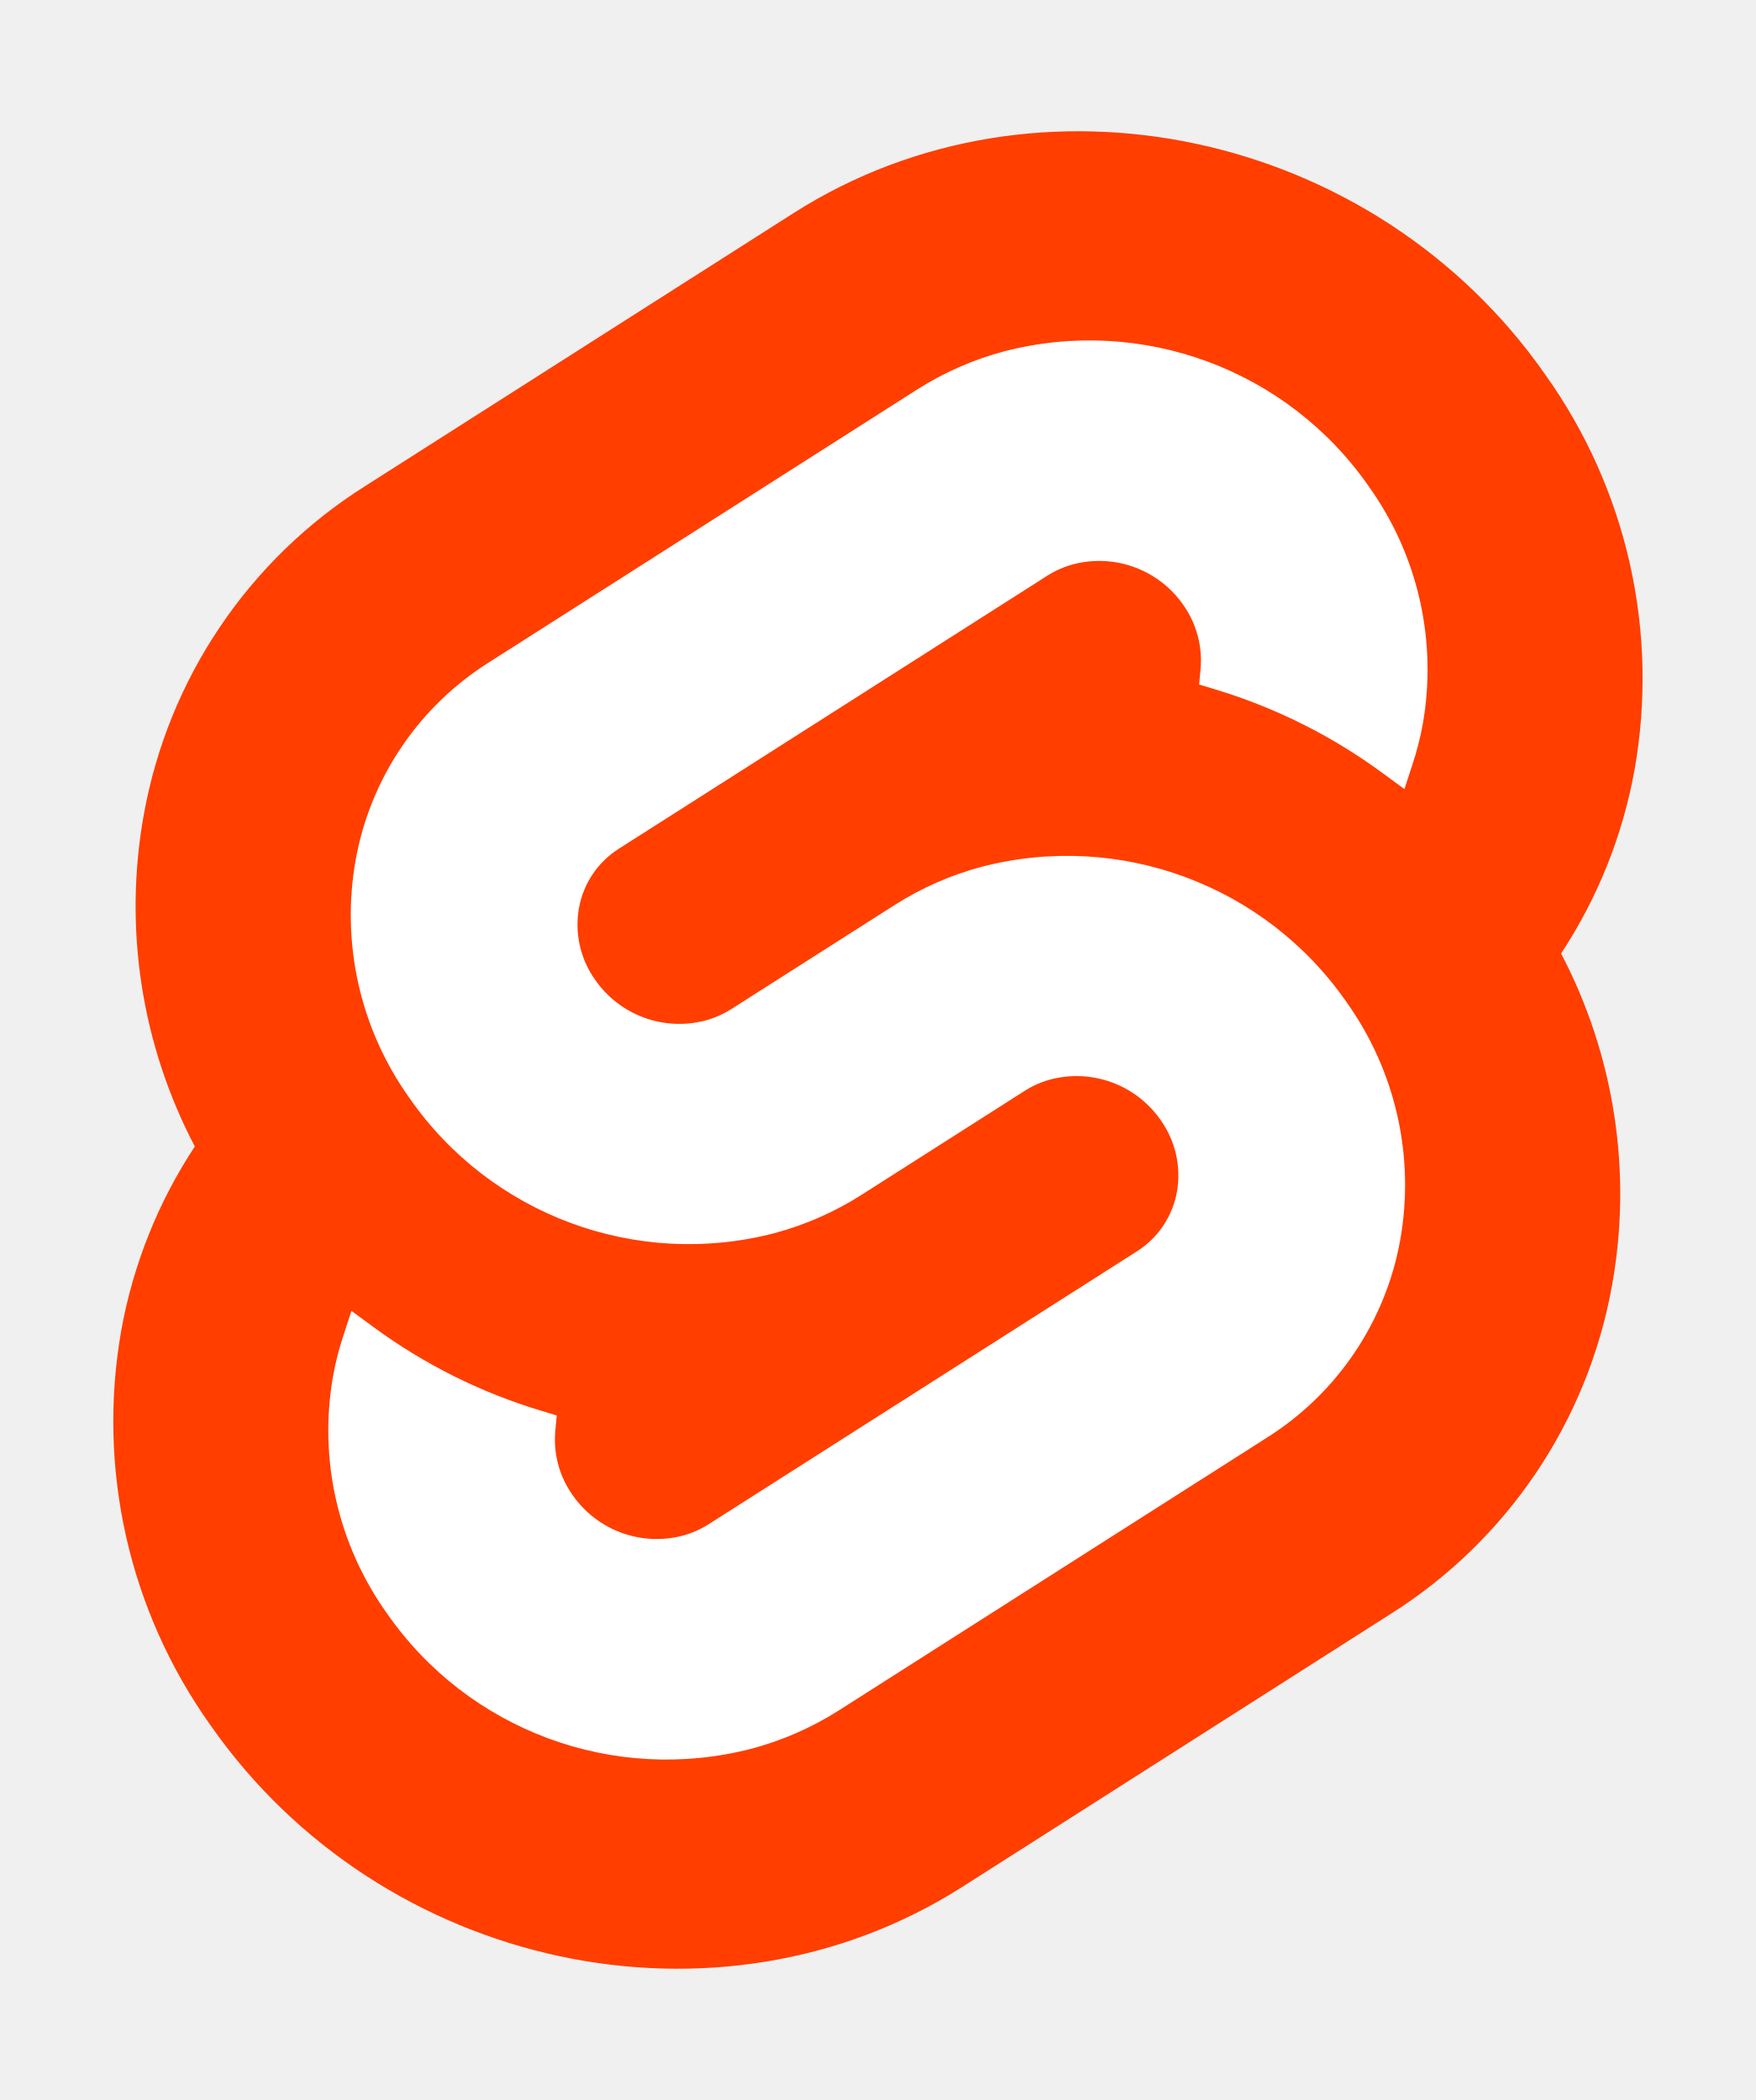
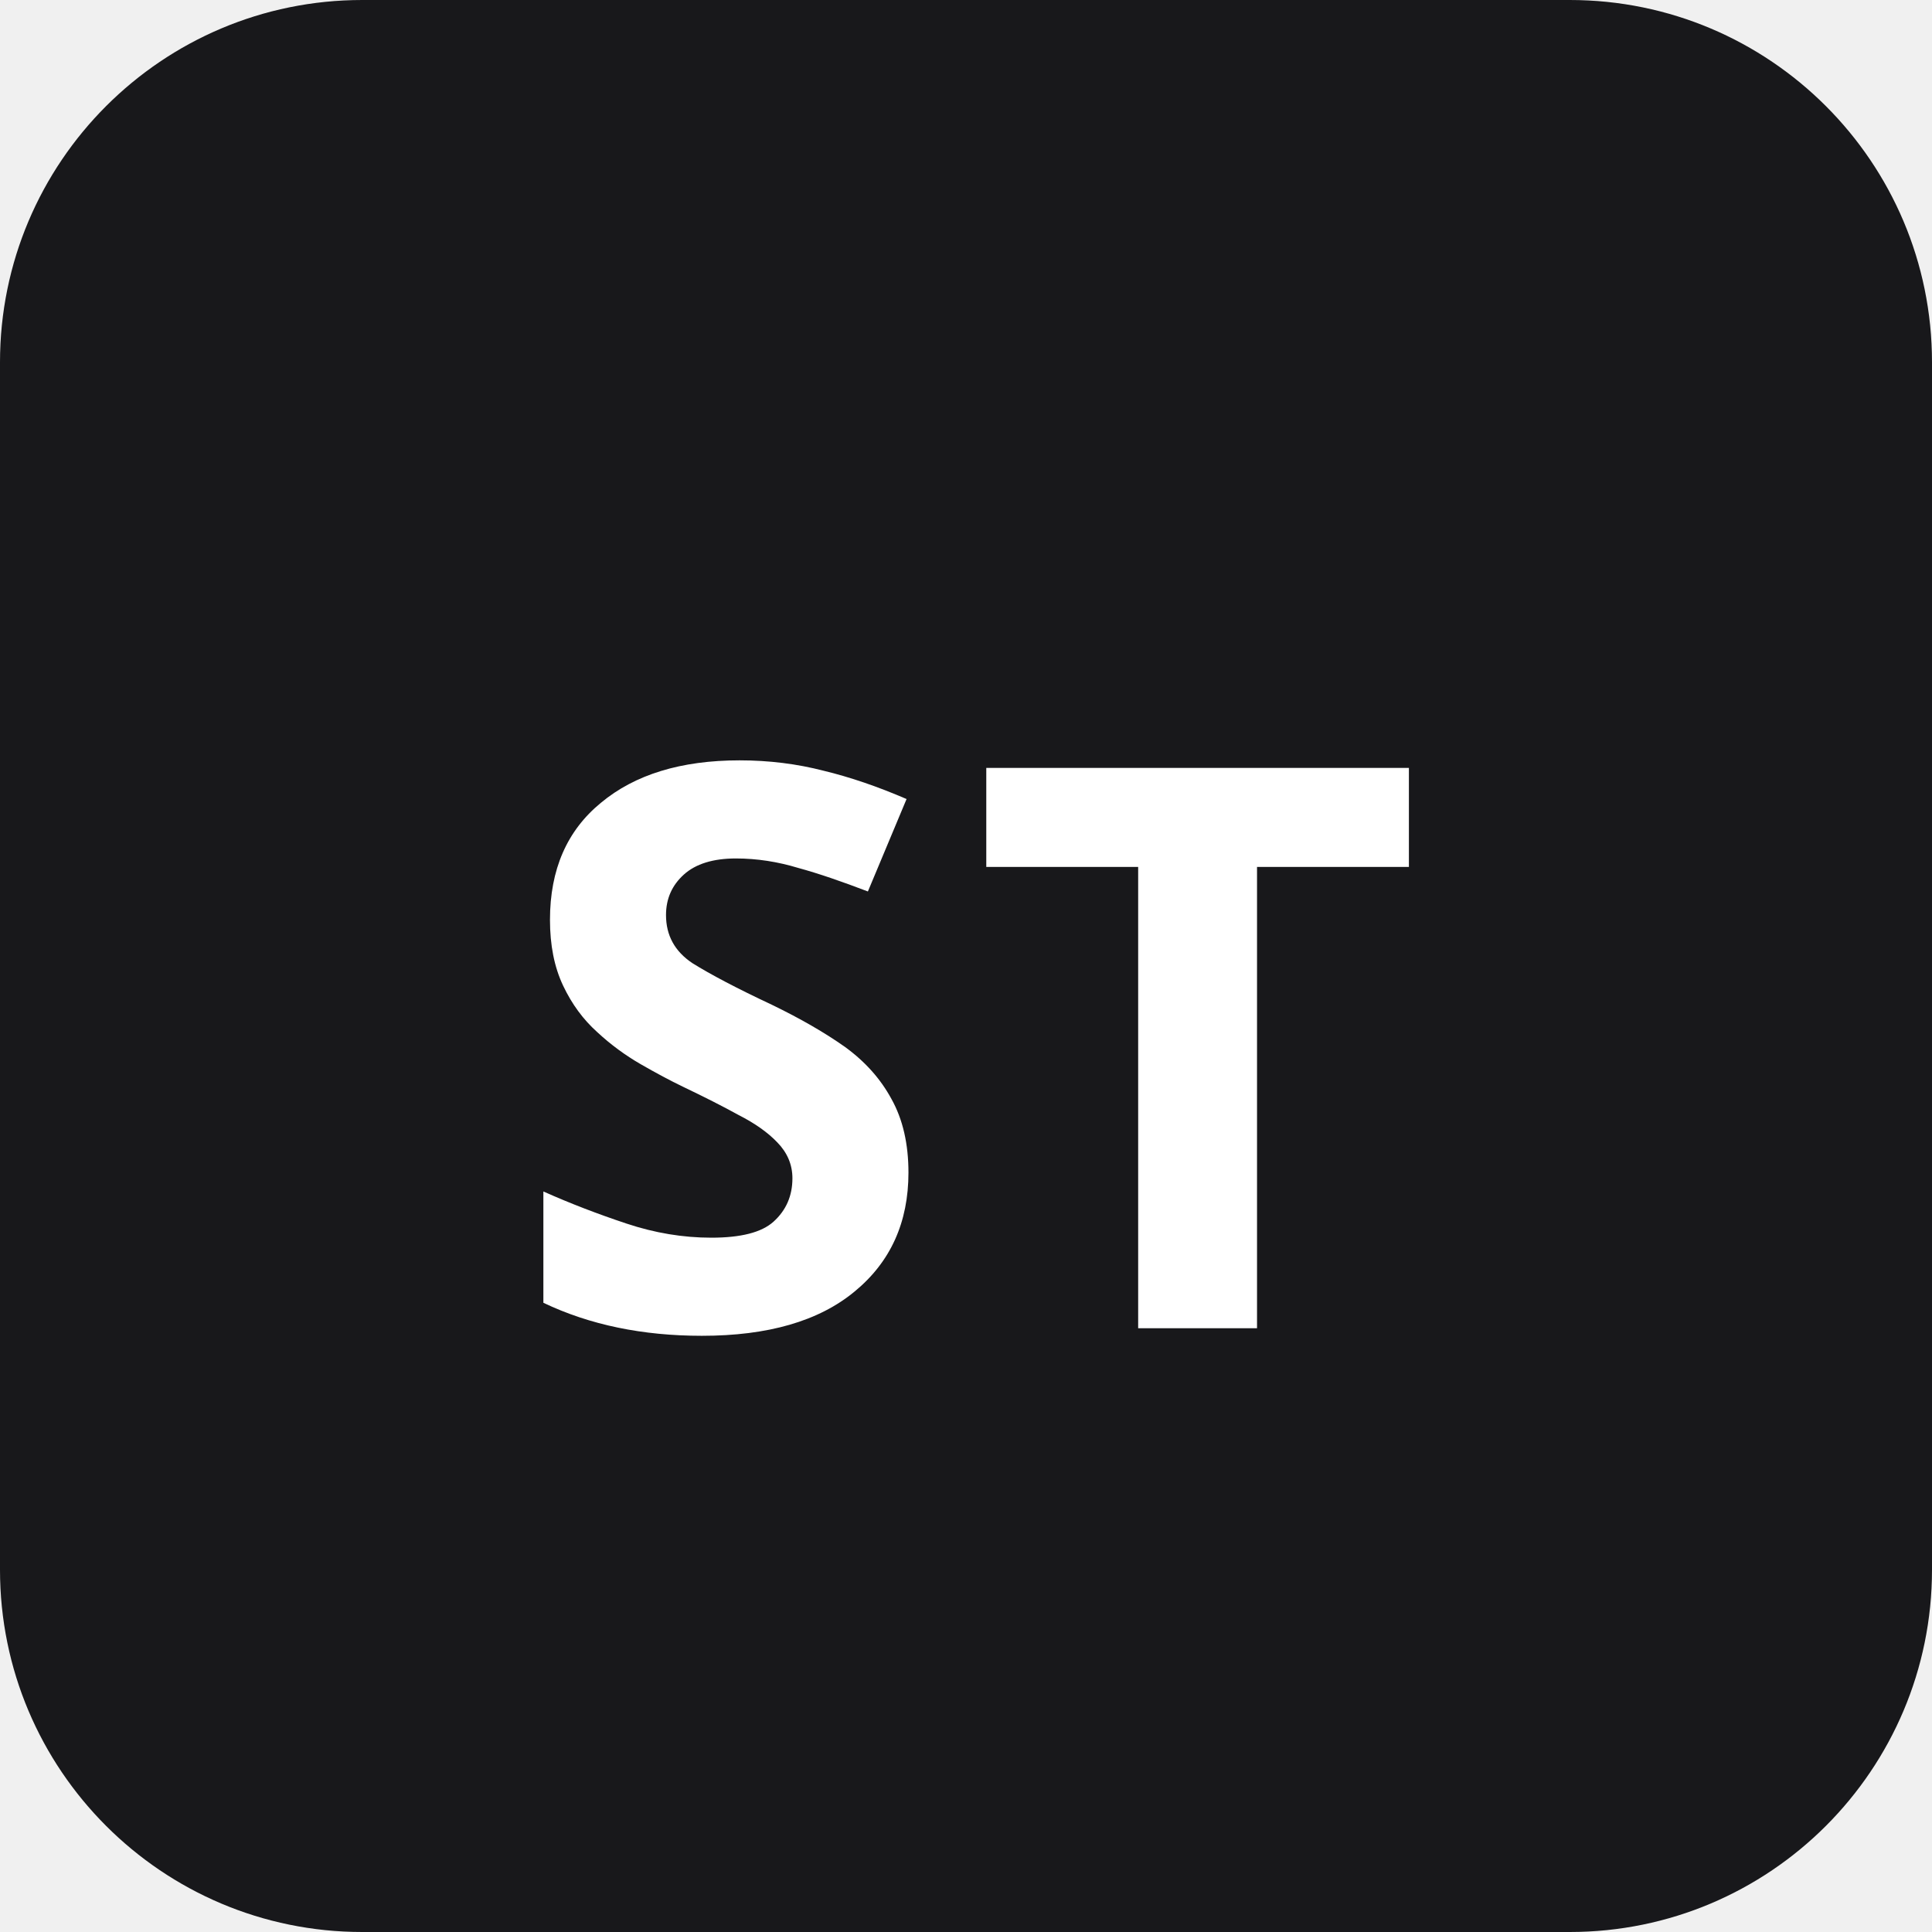
- <svg xmlns="http://www.w3.org/2000/svg" width="107" height="128" viewBox="0 0 107 128">
-   <path d="M94.157 22.819c-10.4-14.885-30.94-19.297-45.792-9.835L22.282 29.608A29.92 29.92 0 0 0 8.764 49.65a31.5 31.5 0 0 0 3.108 20.231 30 30 0 0 0-4.477 11.183 31.9 31.9 0 0 0 5.448 24.116c10.402 14.887 30.942 19.297 45.791 9.835l26.083-16.624A29.92 29.92 0 0 0 98.235 78.35a31.53 31.53 0 0 0-3.105-20.232 30 30 0 0 0 4.474-11.182 31.88 31.88 0 0 0-5.447-24.116" style="fill:#ff3e00" />
-   <path d="M45.817 106.582a20.72 20.72 0 0 1-22.237-8.243 19.17 19.17 0 0 1-3.277-14.503 18 18 0 0 1 .624-2.435l.49-1.498 1.337.981a33.6 33.6 0 0 0 10.203 5.098l.97.294-.09.968a5.85 5.85 0 0 0 1.052 3.878 6.24 6.24 0 0 0 6.695 2.485 5.8 5.8 0 0 0 1.603-.704L69.27 76.28a5.43 5.43 0 0 0 2.45-3.631 5.8 5.8 0 0 0-.987-4.371 6.24 6.24 0 0 0-6.698-2.487 5.7 5.7 0 0 0-1.6.704l-9.953 6.345a19 19 0 0 1-5.296 2.326 20.72 20.72 0 0 1-22.237-8.243 19.17 19.17 0 0 1-3.277-14.502 17.99 17.99 0 0 1 8.13-12.052l26.081-16.623a19 19 0 0 1 5.3-2.329 20.72 20.72 0 0 1 22.237 8.243 19.17 19.17 0 0 1 3.277 14.503 18 18 0 0 1-.624 2.435l-.49 1.498-1.337-.98a33.6 33.6 0 0 0-10.203-5.1l-.97-.294.09-.968a5.86 5.86 0 0 0-1.052-3.878 6.24 6.24 0 0 0-6.696-2.485 5.8 5.8 0 0 0-1.602.704L37.73 51.72a5.42 5.42 0 0 0-2.449 3.63 5.79 5.79 0 0 0 .986 4.372 6.24 6.24 0 0 0 6.698 2.486 5.8 5.8 0 0 0 1.602-.704l9.952-6.342a19 19 0 0 1 5.295-2.328 20.72 20.72 0 0 1 22.237 8.242 19.17 19.17 0 0 1 3.277 14.503 18 18 0 0 1-8.13 12.053l-26.081 16.622a19 19 0 0 1-5.3 2.328" style="fill:#fff" />
+ <svg xmlns="http://www.w3.org/2000/svg" viewBox="0 0 32 32">
+   <rect width="32" height="32" rx="6" fill="#18181b" />
+   <text x="16" y="22" font-family="sans-serif" font-size="13" font-weight="600" fill="white" text-anchor="middle" letter-spacing="0.5">ST</text>
</svg>
